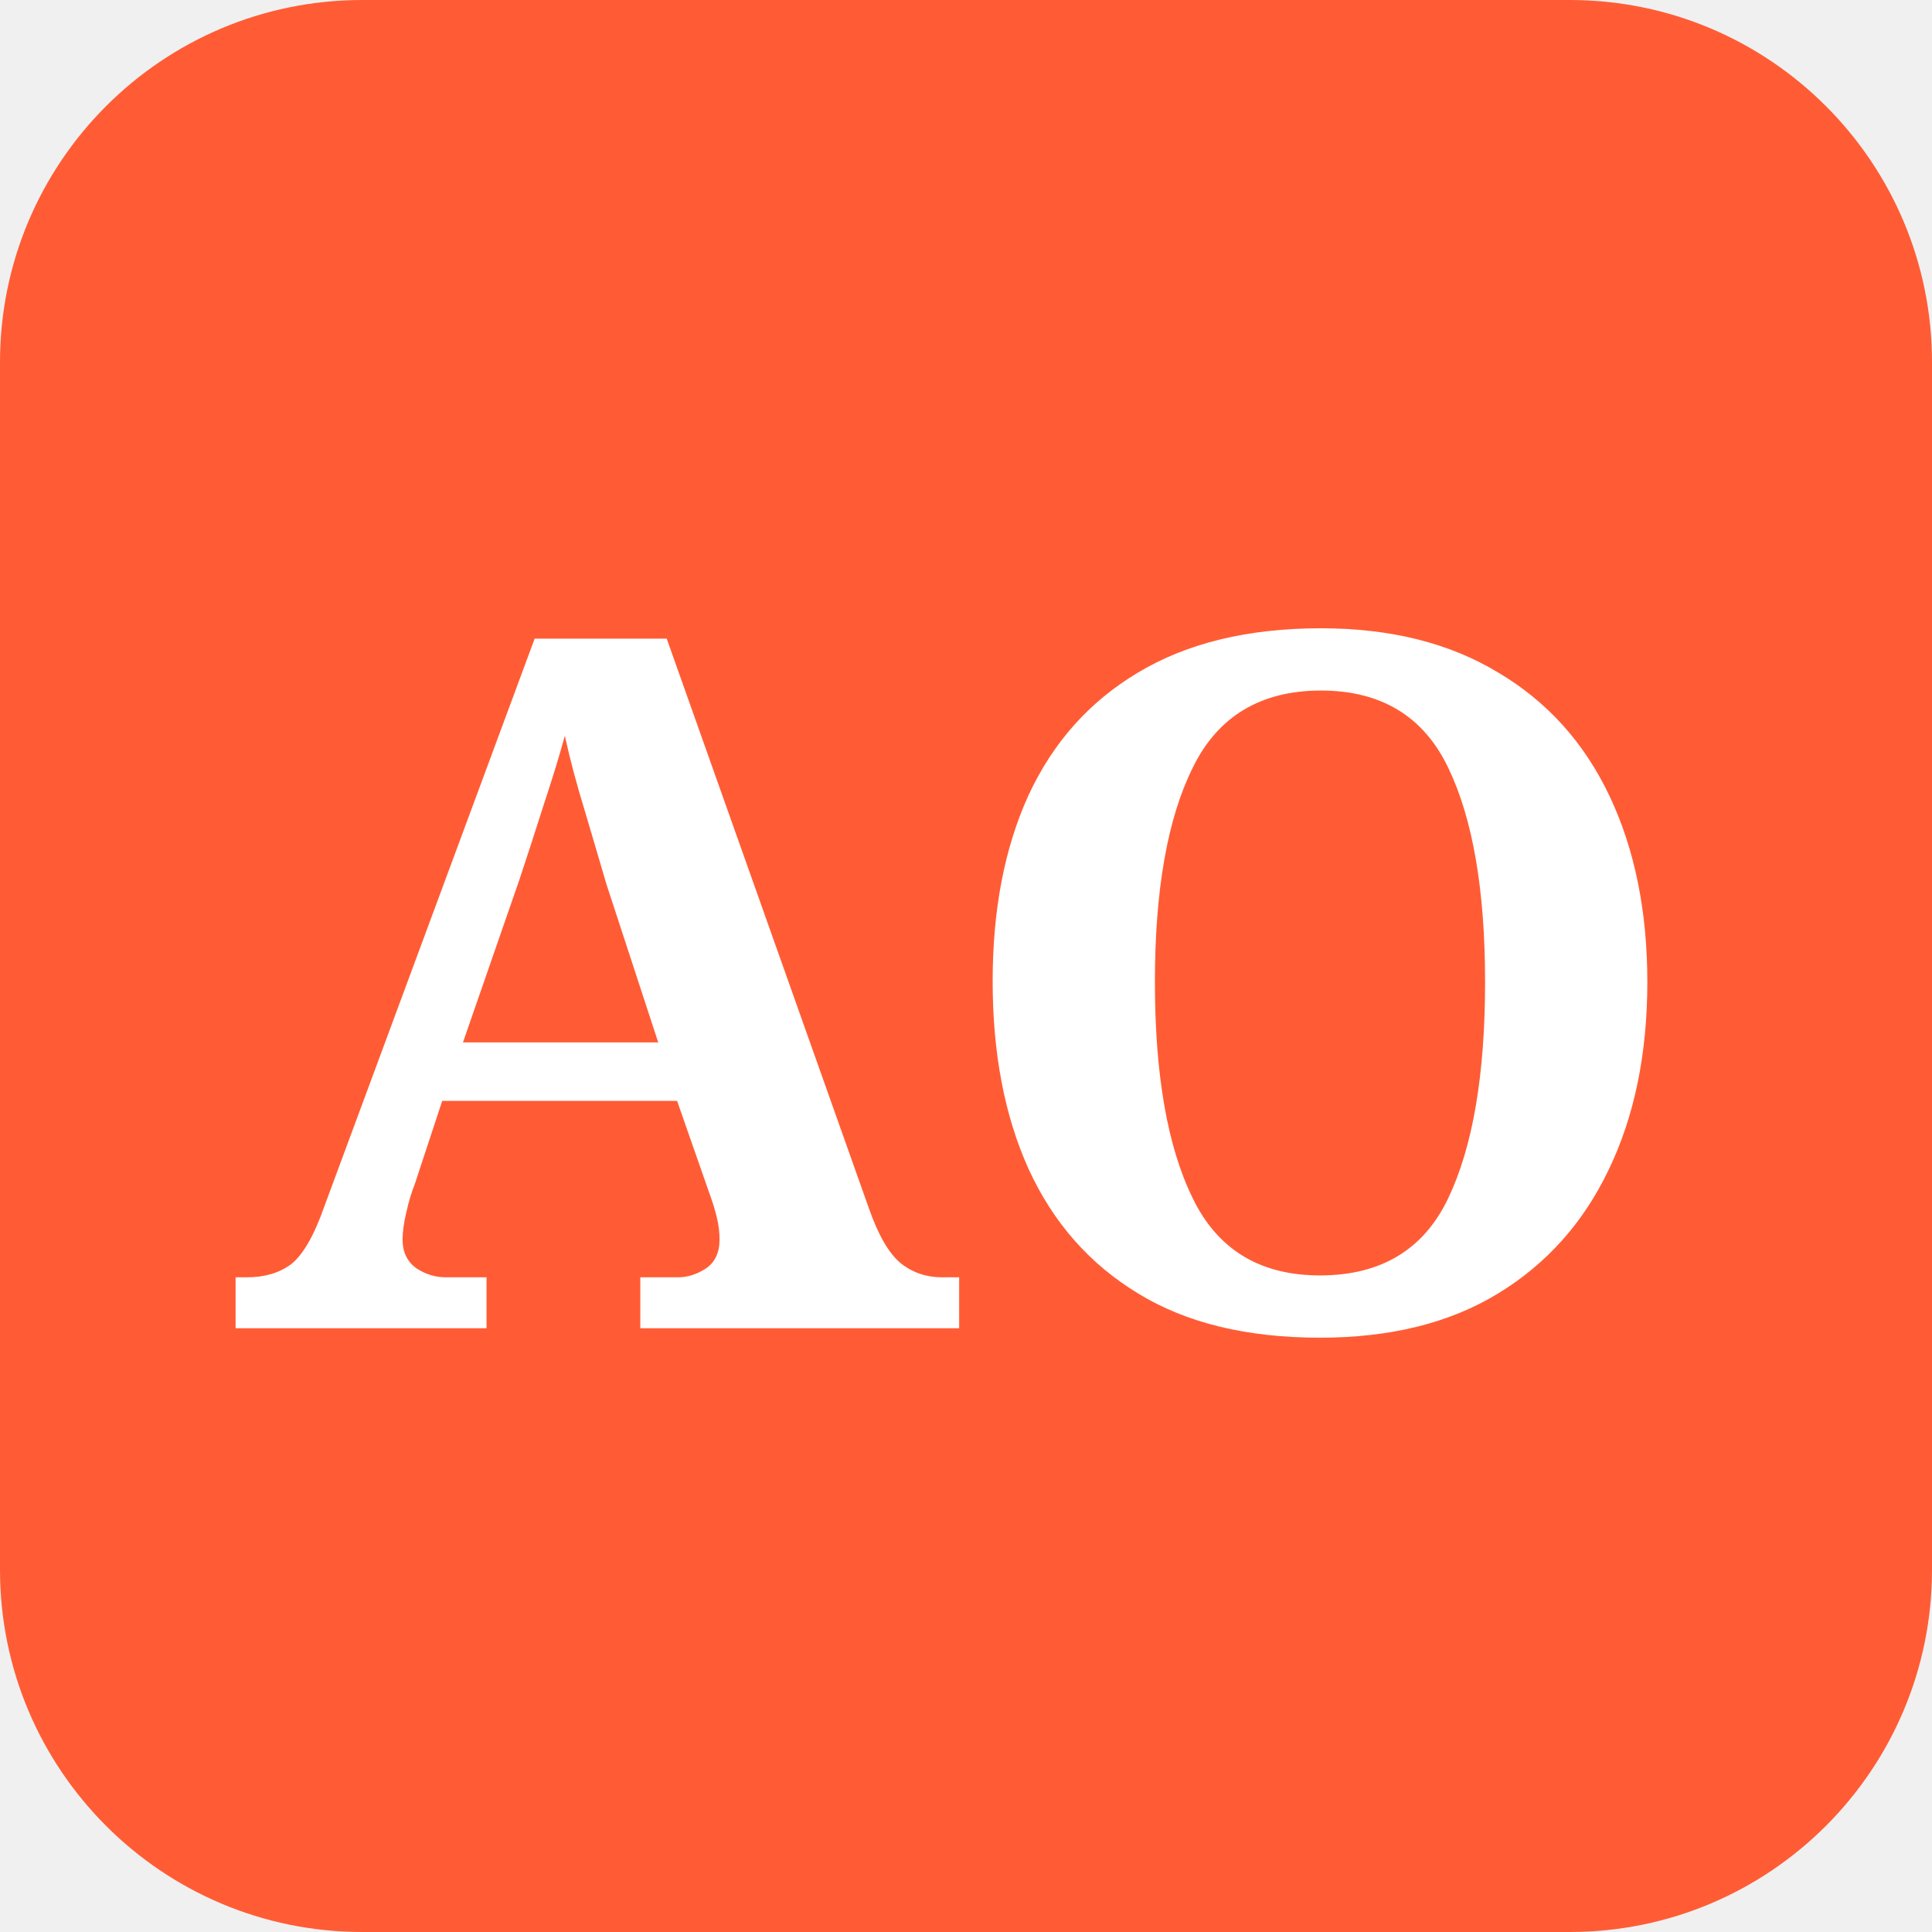
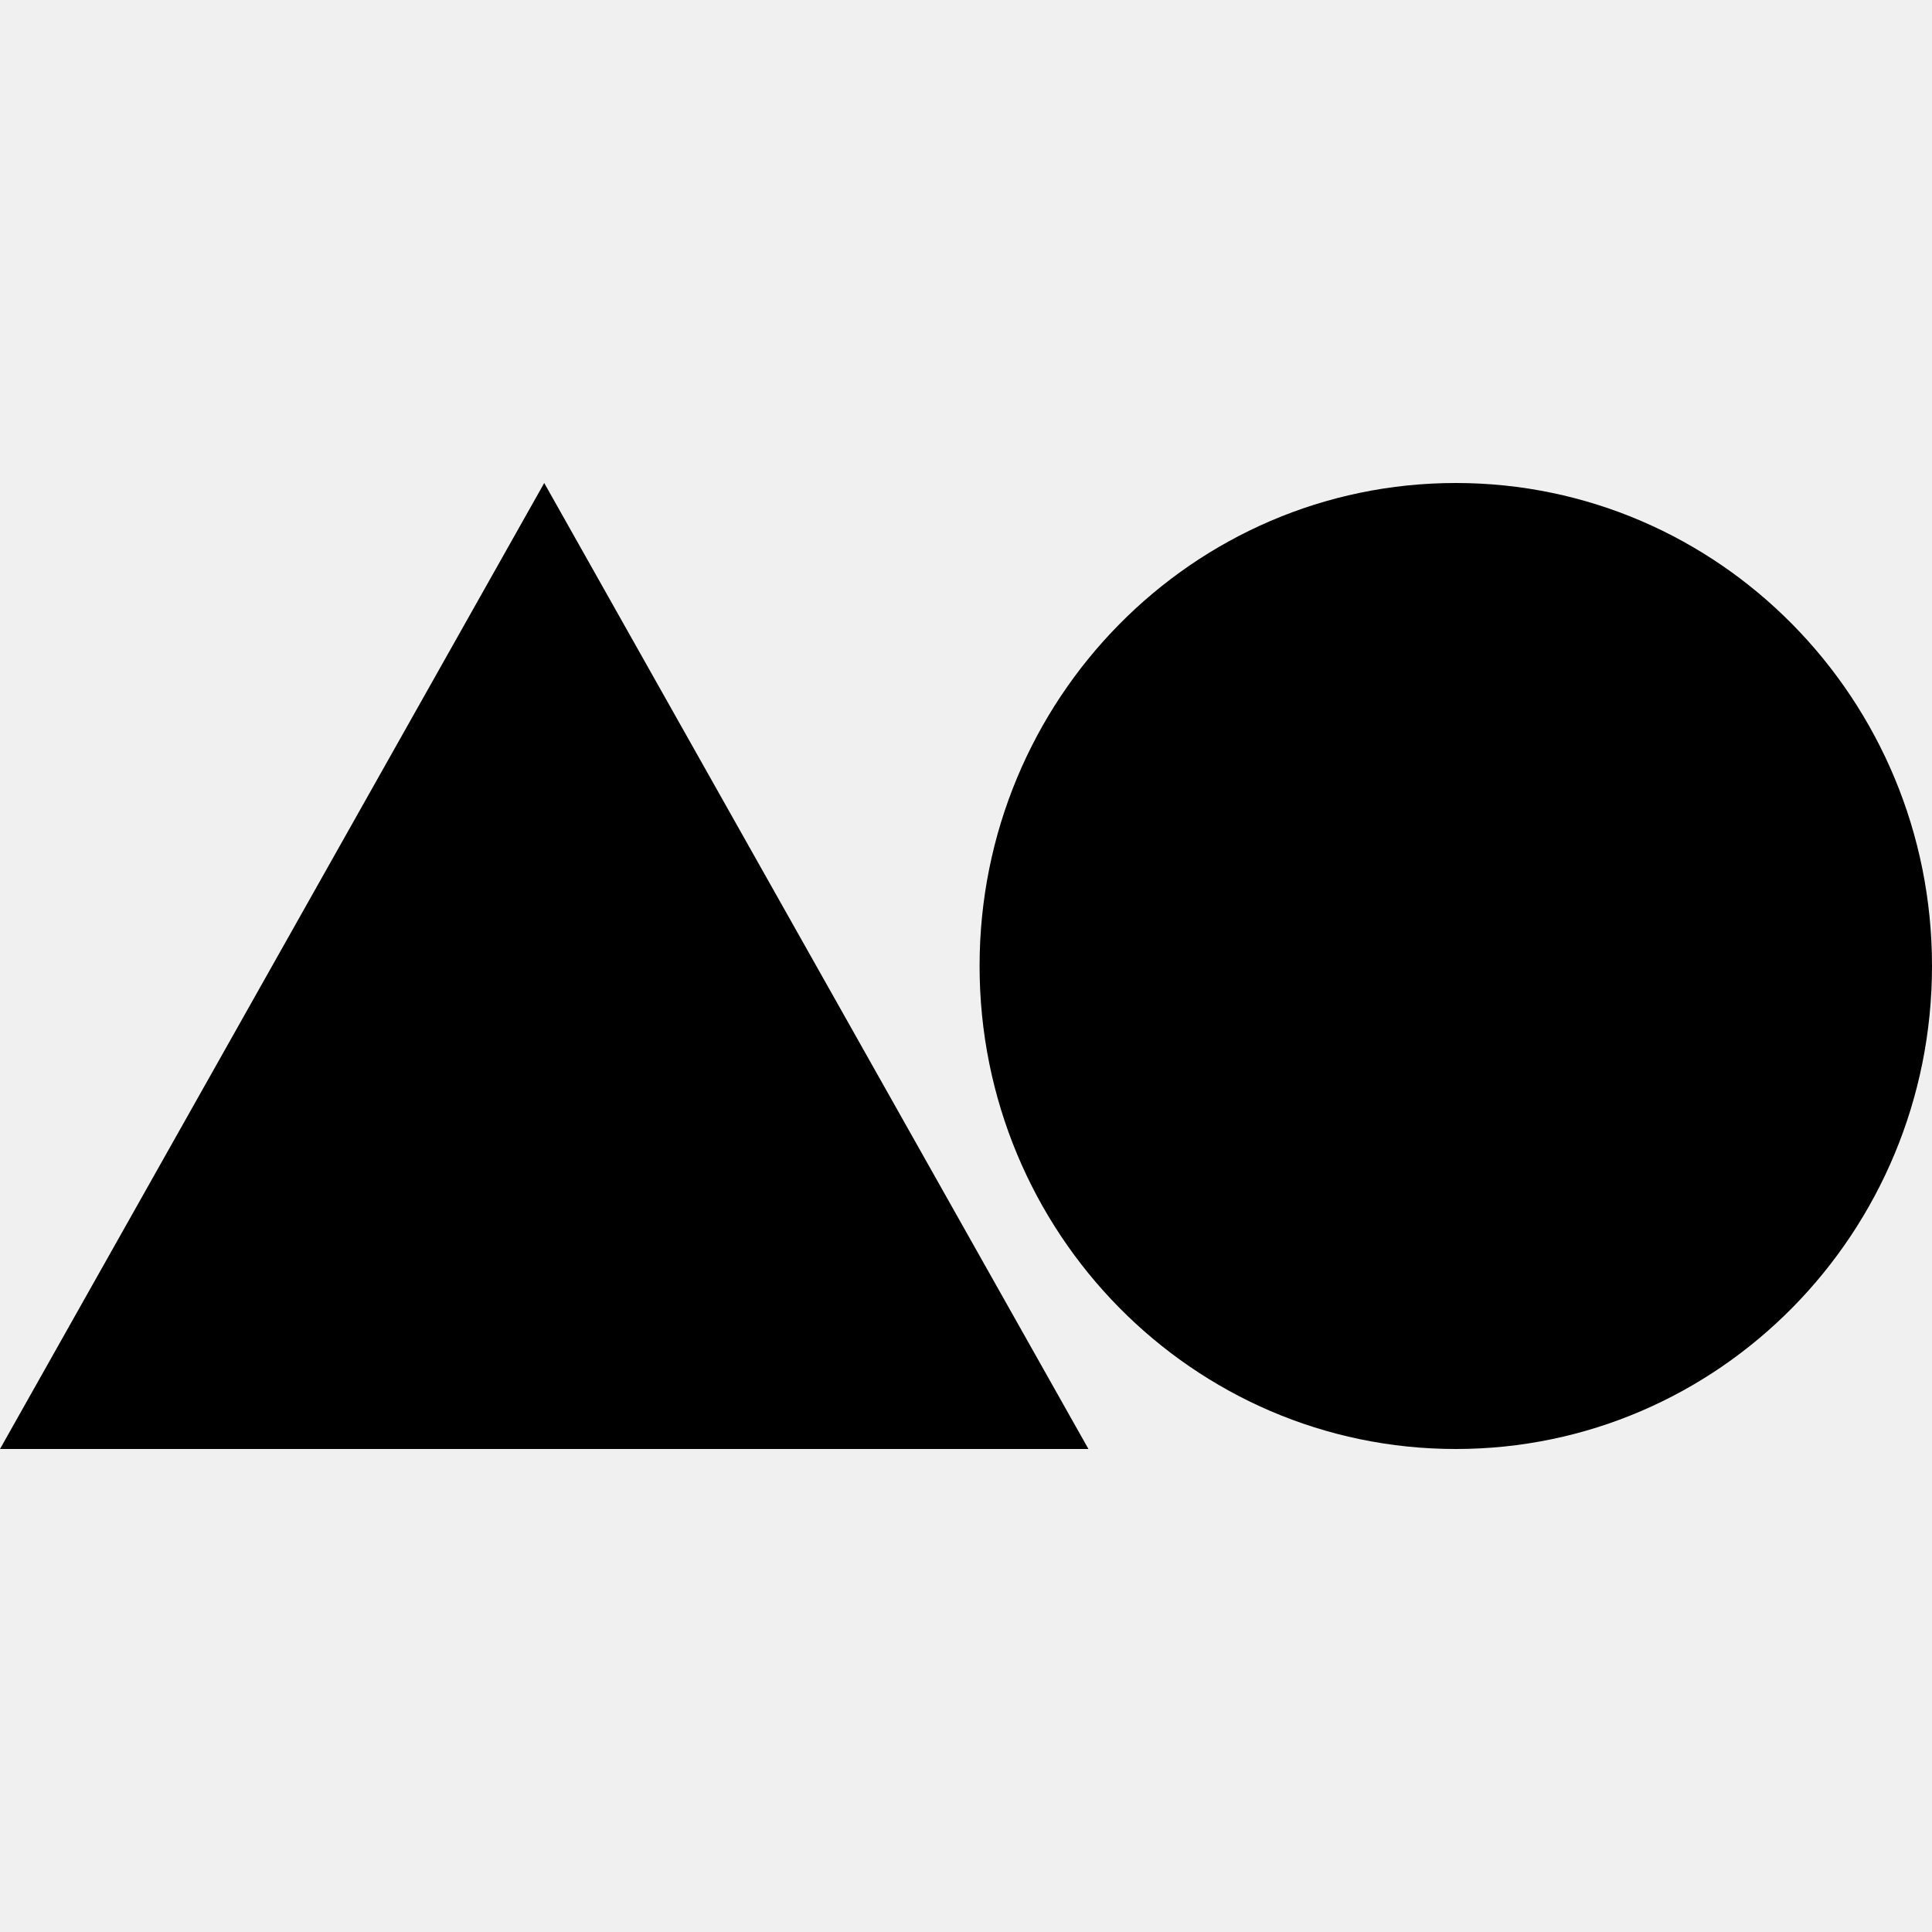
- <svg xmlns="http://www.w3.org/2000/svg" viewBox="0 0 32 32">
-   <rect width="32" height="32" rx="6" fill="#FF5C35" />
-   <text x="16" y="22" text-anchor="middle" font-family="serif" font-size="16" font-weight="bold" fill="white">AO</text>
+ <svg xmlns="http://www.w3.org/2000/svg" viewBox="0 0 32 32" fill="none">
+   <path class="shape" d="M9.014 8L18.028 24H0L9.014 8ZM4.244 21.5L9.014 13.034L13.784 21.5H4.244Z" />
+   <path class="shape" d="M32 16C32 20.418 28.469 24 24.113 24C19.757 24 16.225 20.418 16.225 16C16.225 11.582 19.757 8 24.113 8C28.469 8 32 11.582 32 16ZM29.538 16C29.538 19.035 27.112 21.5 24.113 21.5C21.113 21.5 18.687 19.035 18.687 16C18.687 12.966 21.113 10.5 24.113 10.5C27.112 10.5 29.538 12.966 29.538 16Z" />
+   <style>
+     .shape { fill: black; }
+ 
+     @media (prefers-color-scheme: dark) {
+         .shape { fill: white; }
+     }
+ </style>
</svg>
